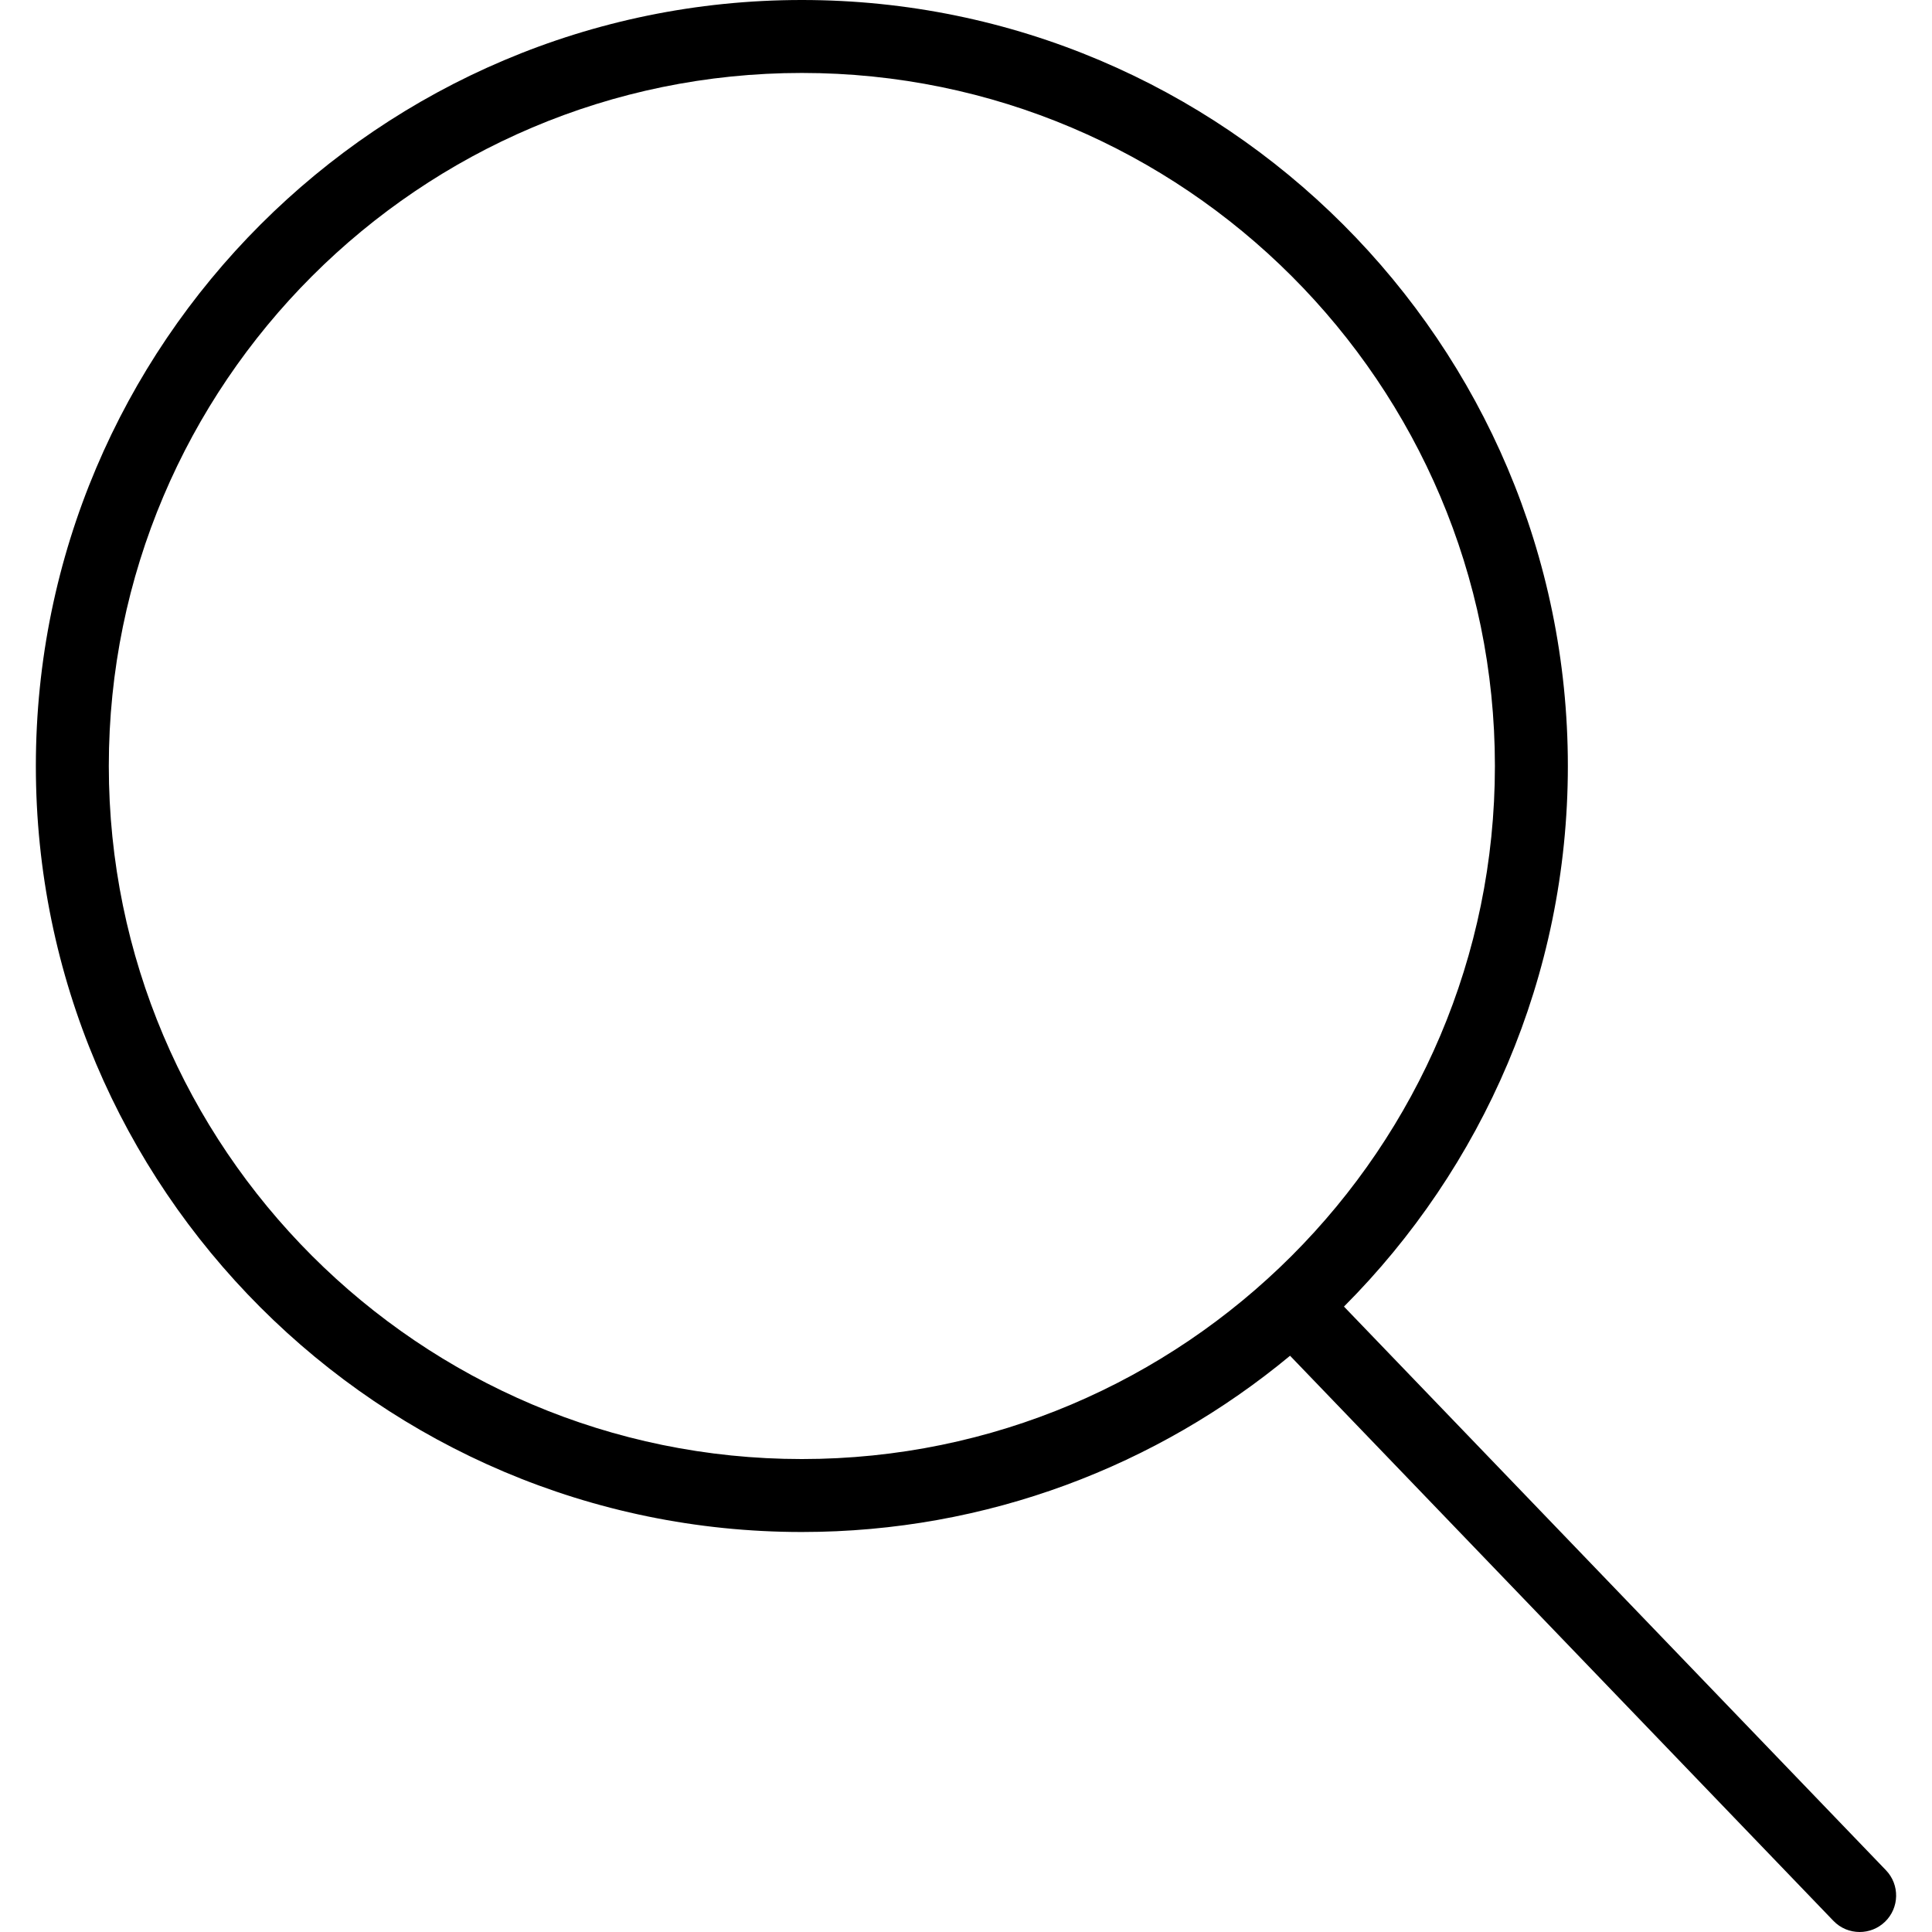
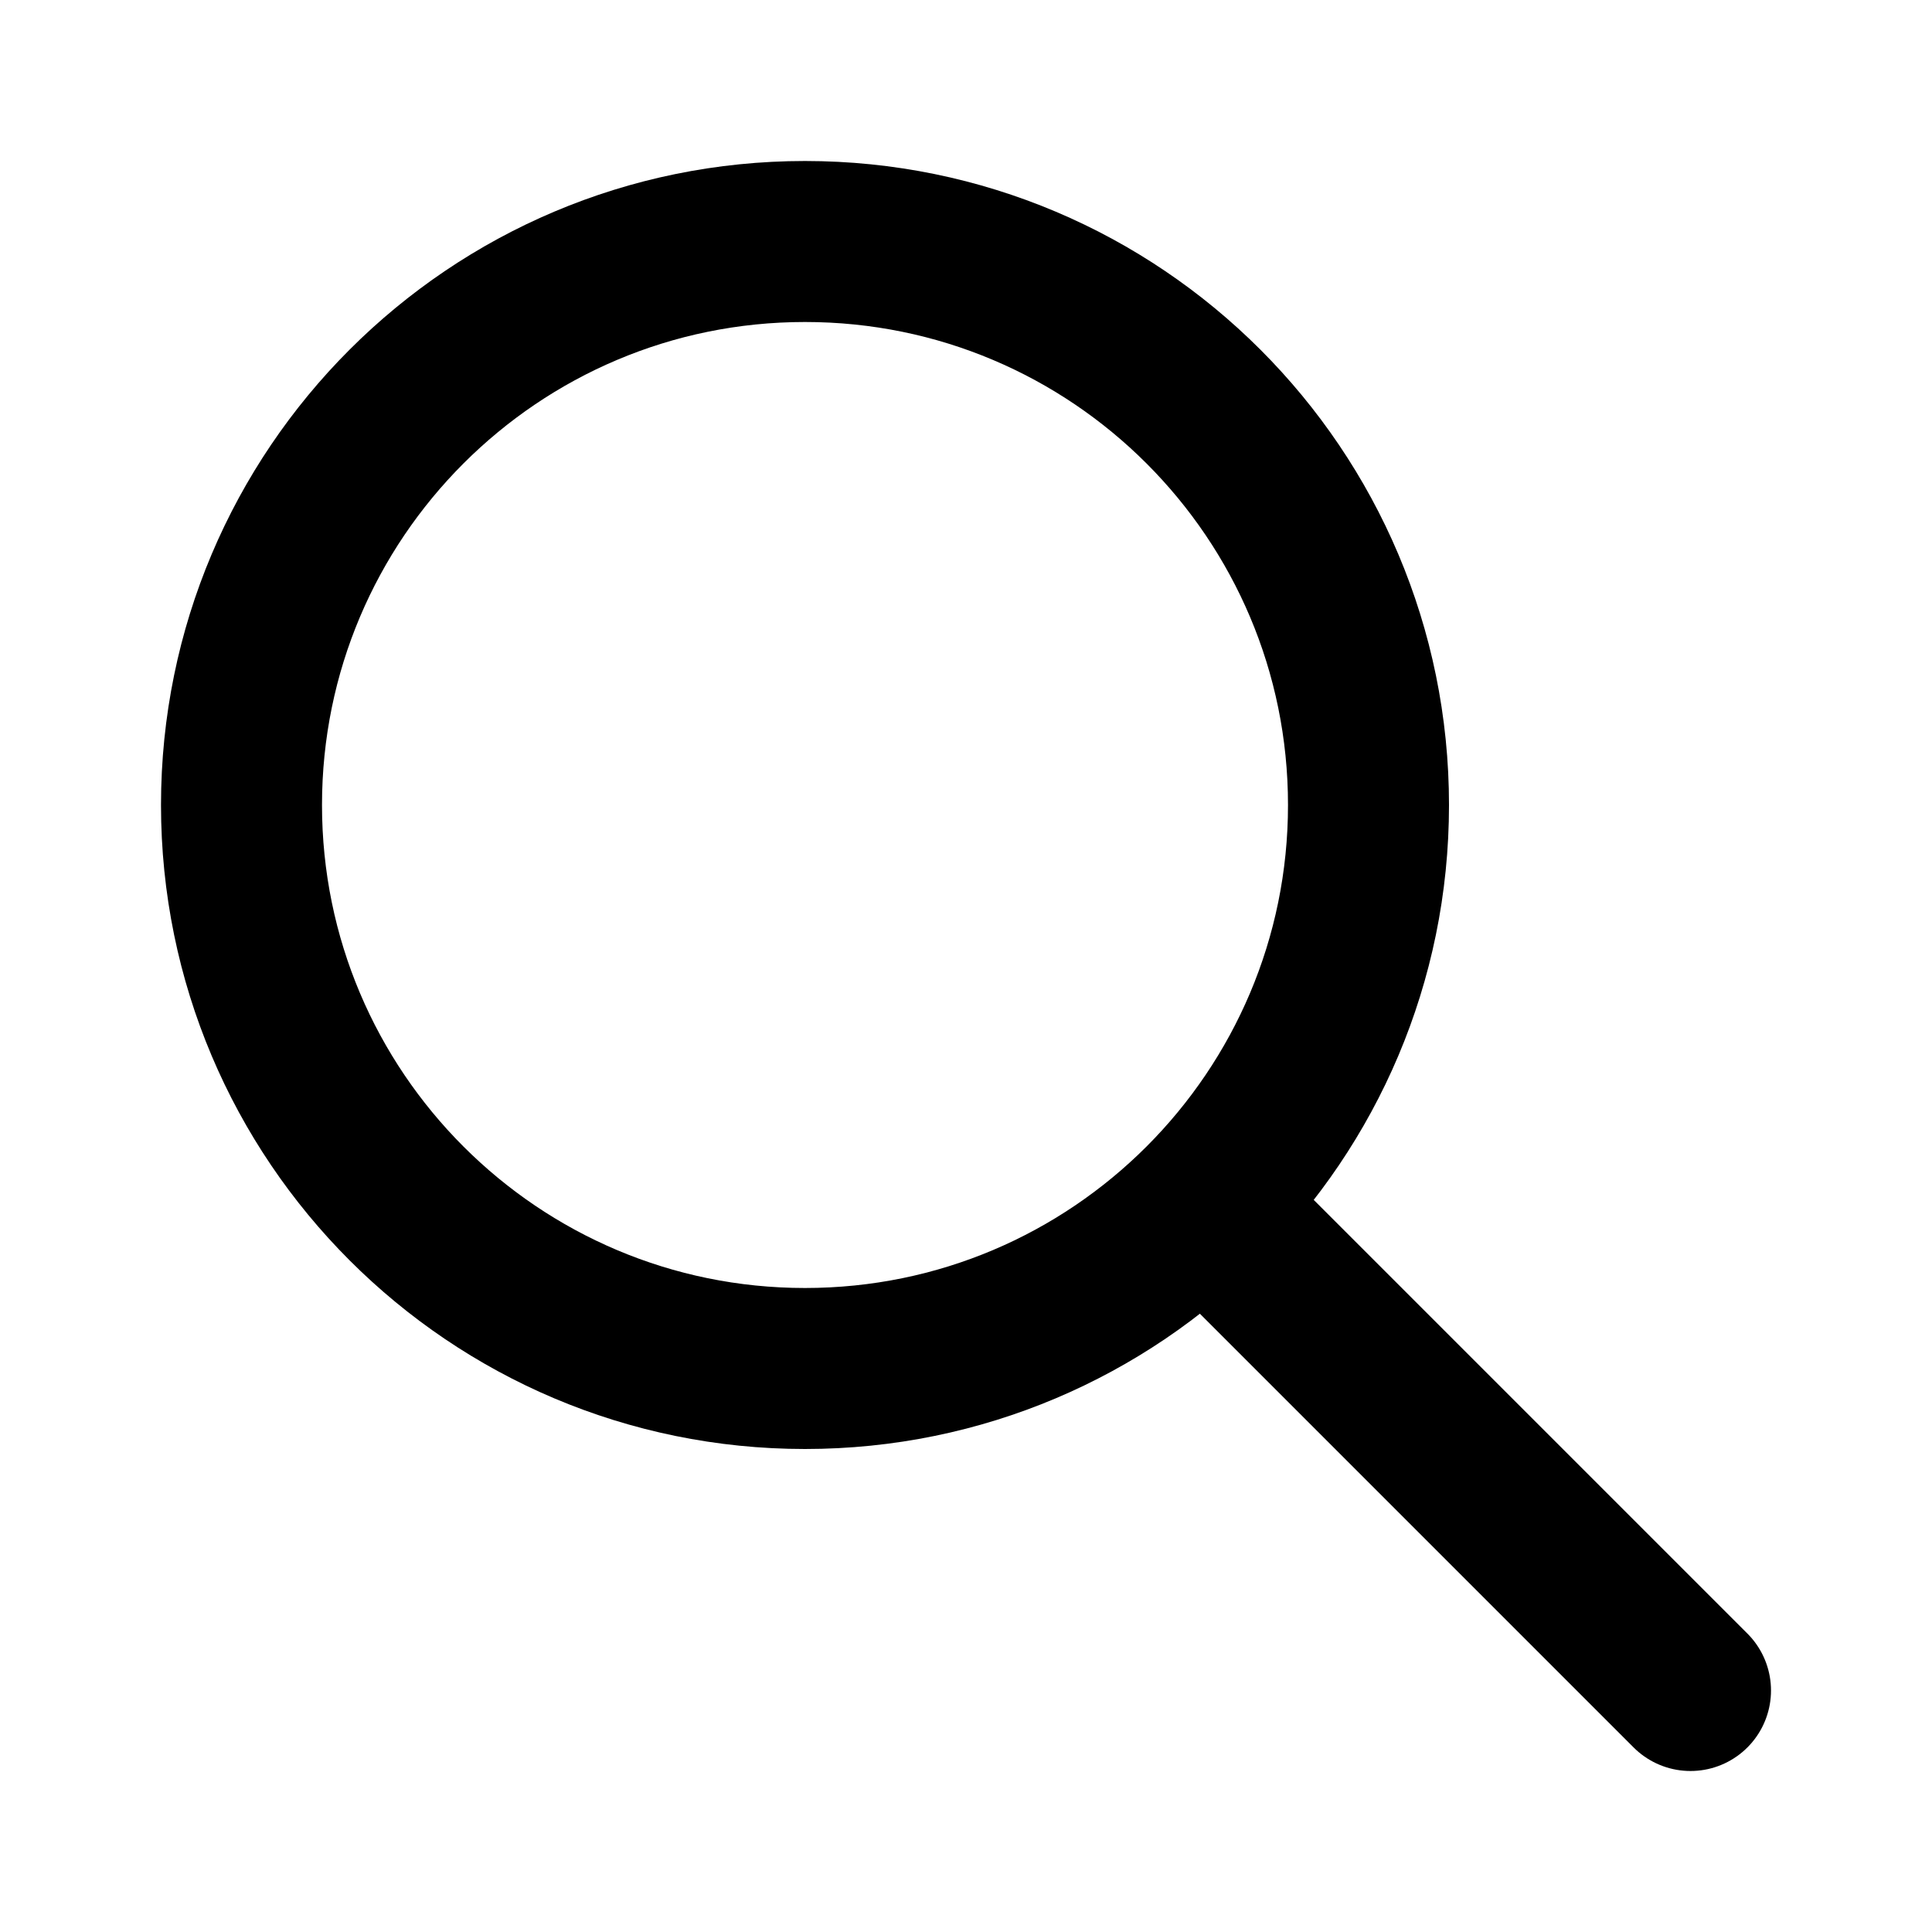
- <svg xmlns="http://www.w3.org/2000/svg" version="1.1" id="Capa_1" x="0px" y="0px" viewBox="0 0 52.966 52.966" style="enable-background:new 0 0 52.966 52.966;" xml:space="preserve">
-   <path d="M51.704,51.273L36.845,35.82c3.79-3.801,6.138-9.041,6.138-14.82c0-11.58-9.42-21-21-21s-21,9.42-21,21s9.42,21,21,21  c5.083,0,9.748-1.817,13.384-4.832l14.895,15.491c0.196,0.205,0.458,0.307,0.721,0.307c0.25,0,0.499-0.093,0.693-0.279  C52.074,52.304,52.086,51.671,51.704,51.273z M21.983,40c-10.477,0-19-8.523-19-19s8.523-19,19-19s19,8.523,19,19  S32.459,40,21.983,40z" />
-   <g>
- </g>
-   <g>
- </g>
-   <g>
- </g>
-   <g>
- </g>
-   <g>
- </g>
-   <g>
- </g>
-   <g>
- </g>
-   <g>
- </g>
-   <g>
- </g>
-   <g>
- </g>
-   <g>
- </g>
-   <g>
- </g>
-   <g>
- </g>
-   <g>
- </g>
-   <g>
- </g>
+ <svg xmlns="http://www.w3.org/2000/svg" class="icon icon-tabler icon-tabler-search" width="24" height="24" viewBox="0 0 24 24" stroke-width="2" stroke="currentColor" fill="none" stroke-linecap="round" stroke-linejoin="round">
+   <path stroke="none" d="M0 0h24v24H0z" fill="none" />
+   <circle cx="10" cy="10" r="7" />
+   <line x1="21" y1="21" x2="15" y2="15" />
</svg>
